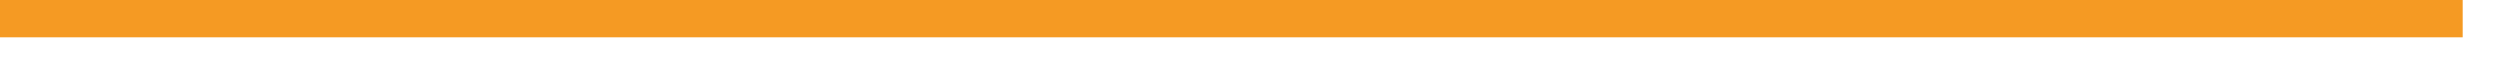
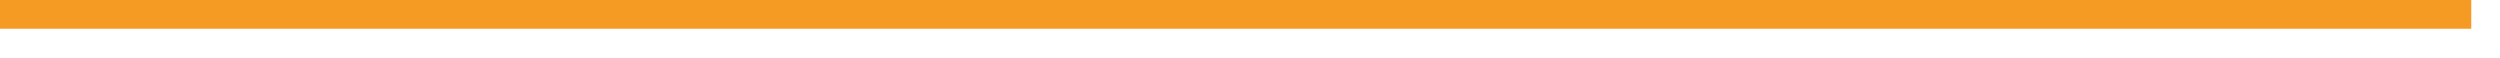
- <svg xmlns="http://www.w3.org/2000/svg" version="1.1" width="67px" height="2px">
-   <g transform="matrix(1 0 0 1 -410 -510 )">
-     <path d="M 410 510.5  L 476 510.5  " stroke-width="1" stroke="#f59a23" fill="none" />
+ <svg xmlns="http://www.w3.org/2000/svg" version="1.1" width="87px" height="2px">
+   <g transform="matrix(1 0 0 1 -436 -269 )">
+     <path d="M 436 269.5  L 522 269.5  " stroke-width="1" stroke="#f59a23" fill="none" />
  </g>
</svg>
